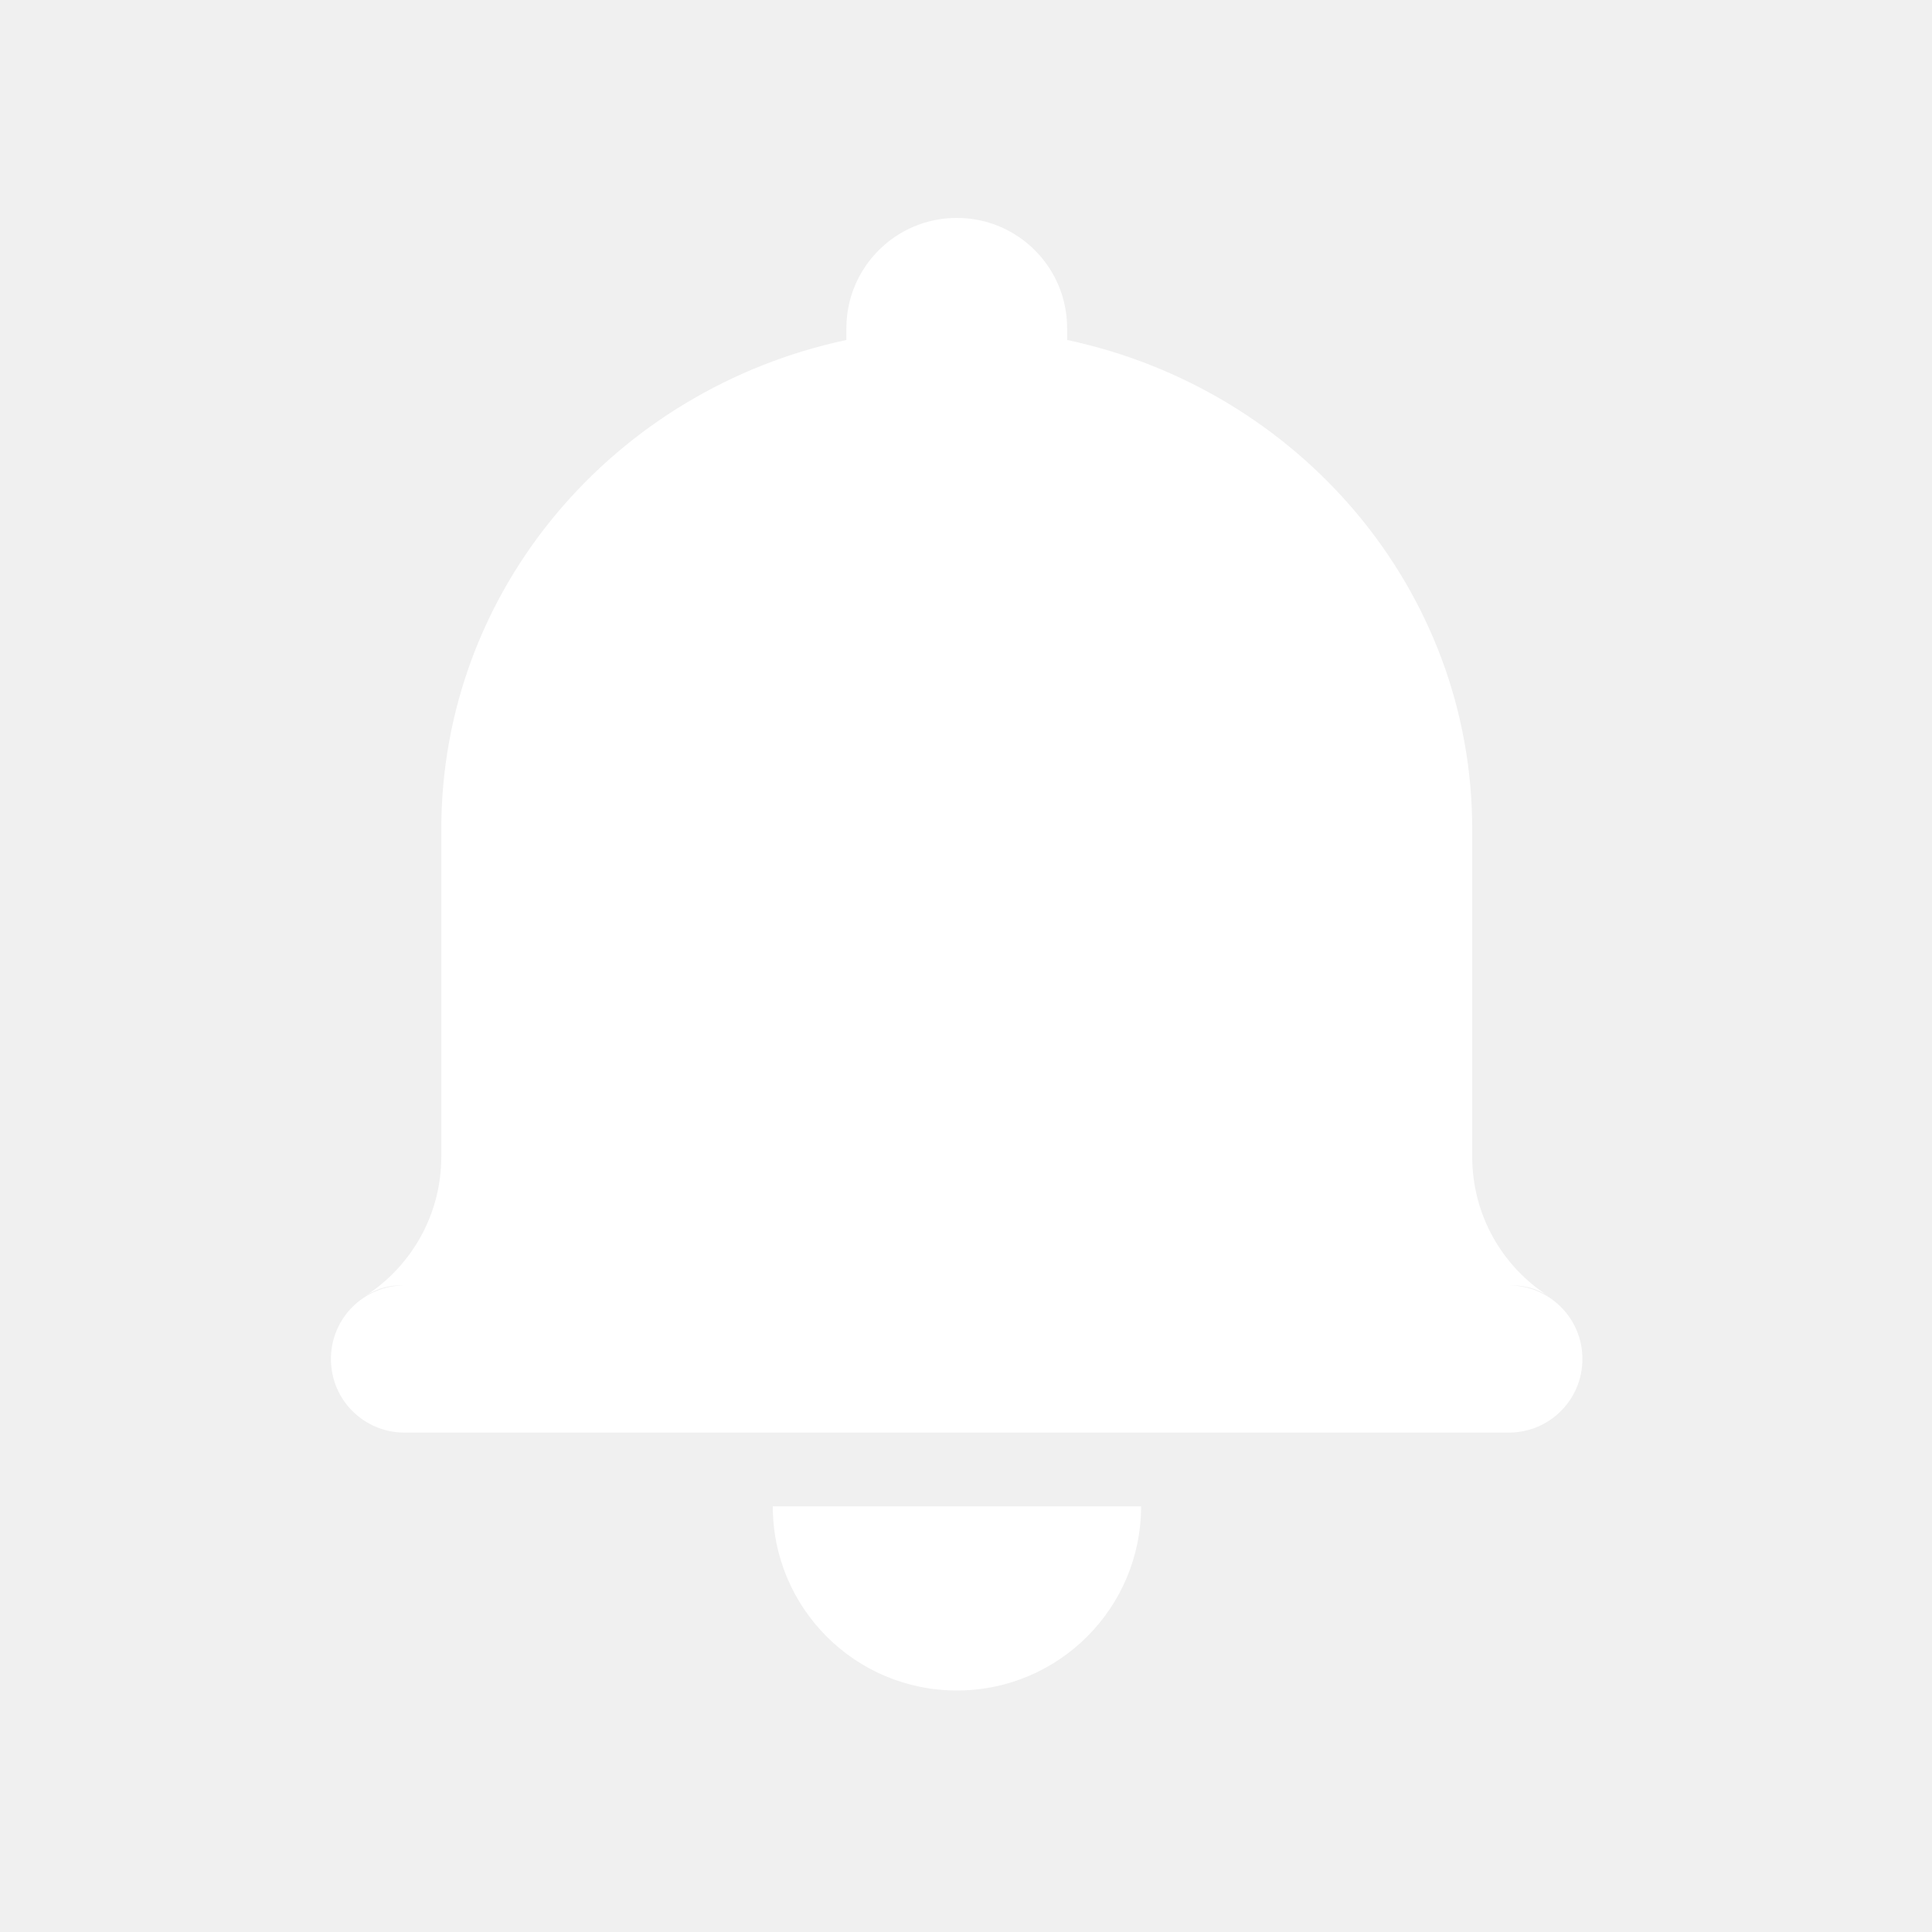
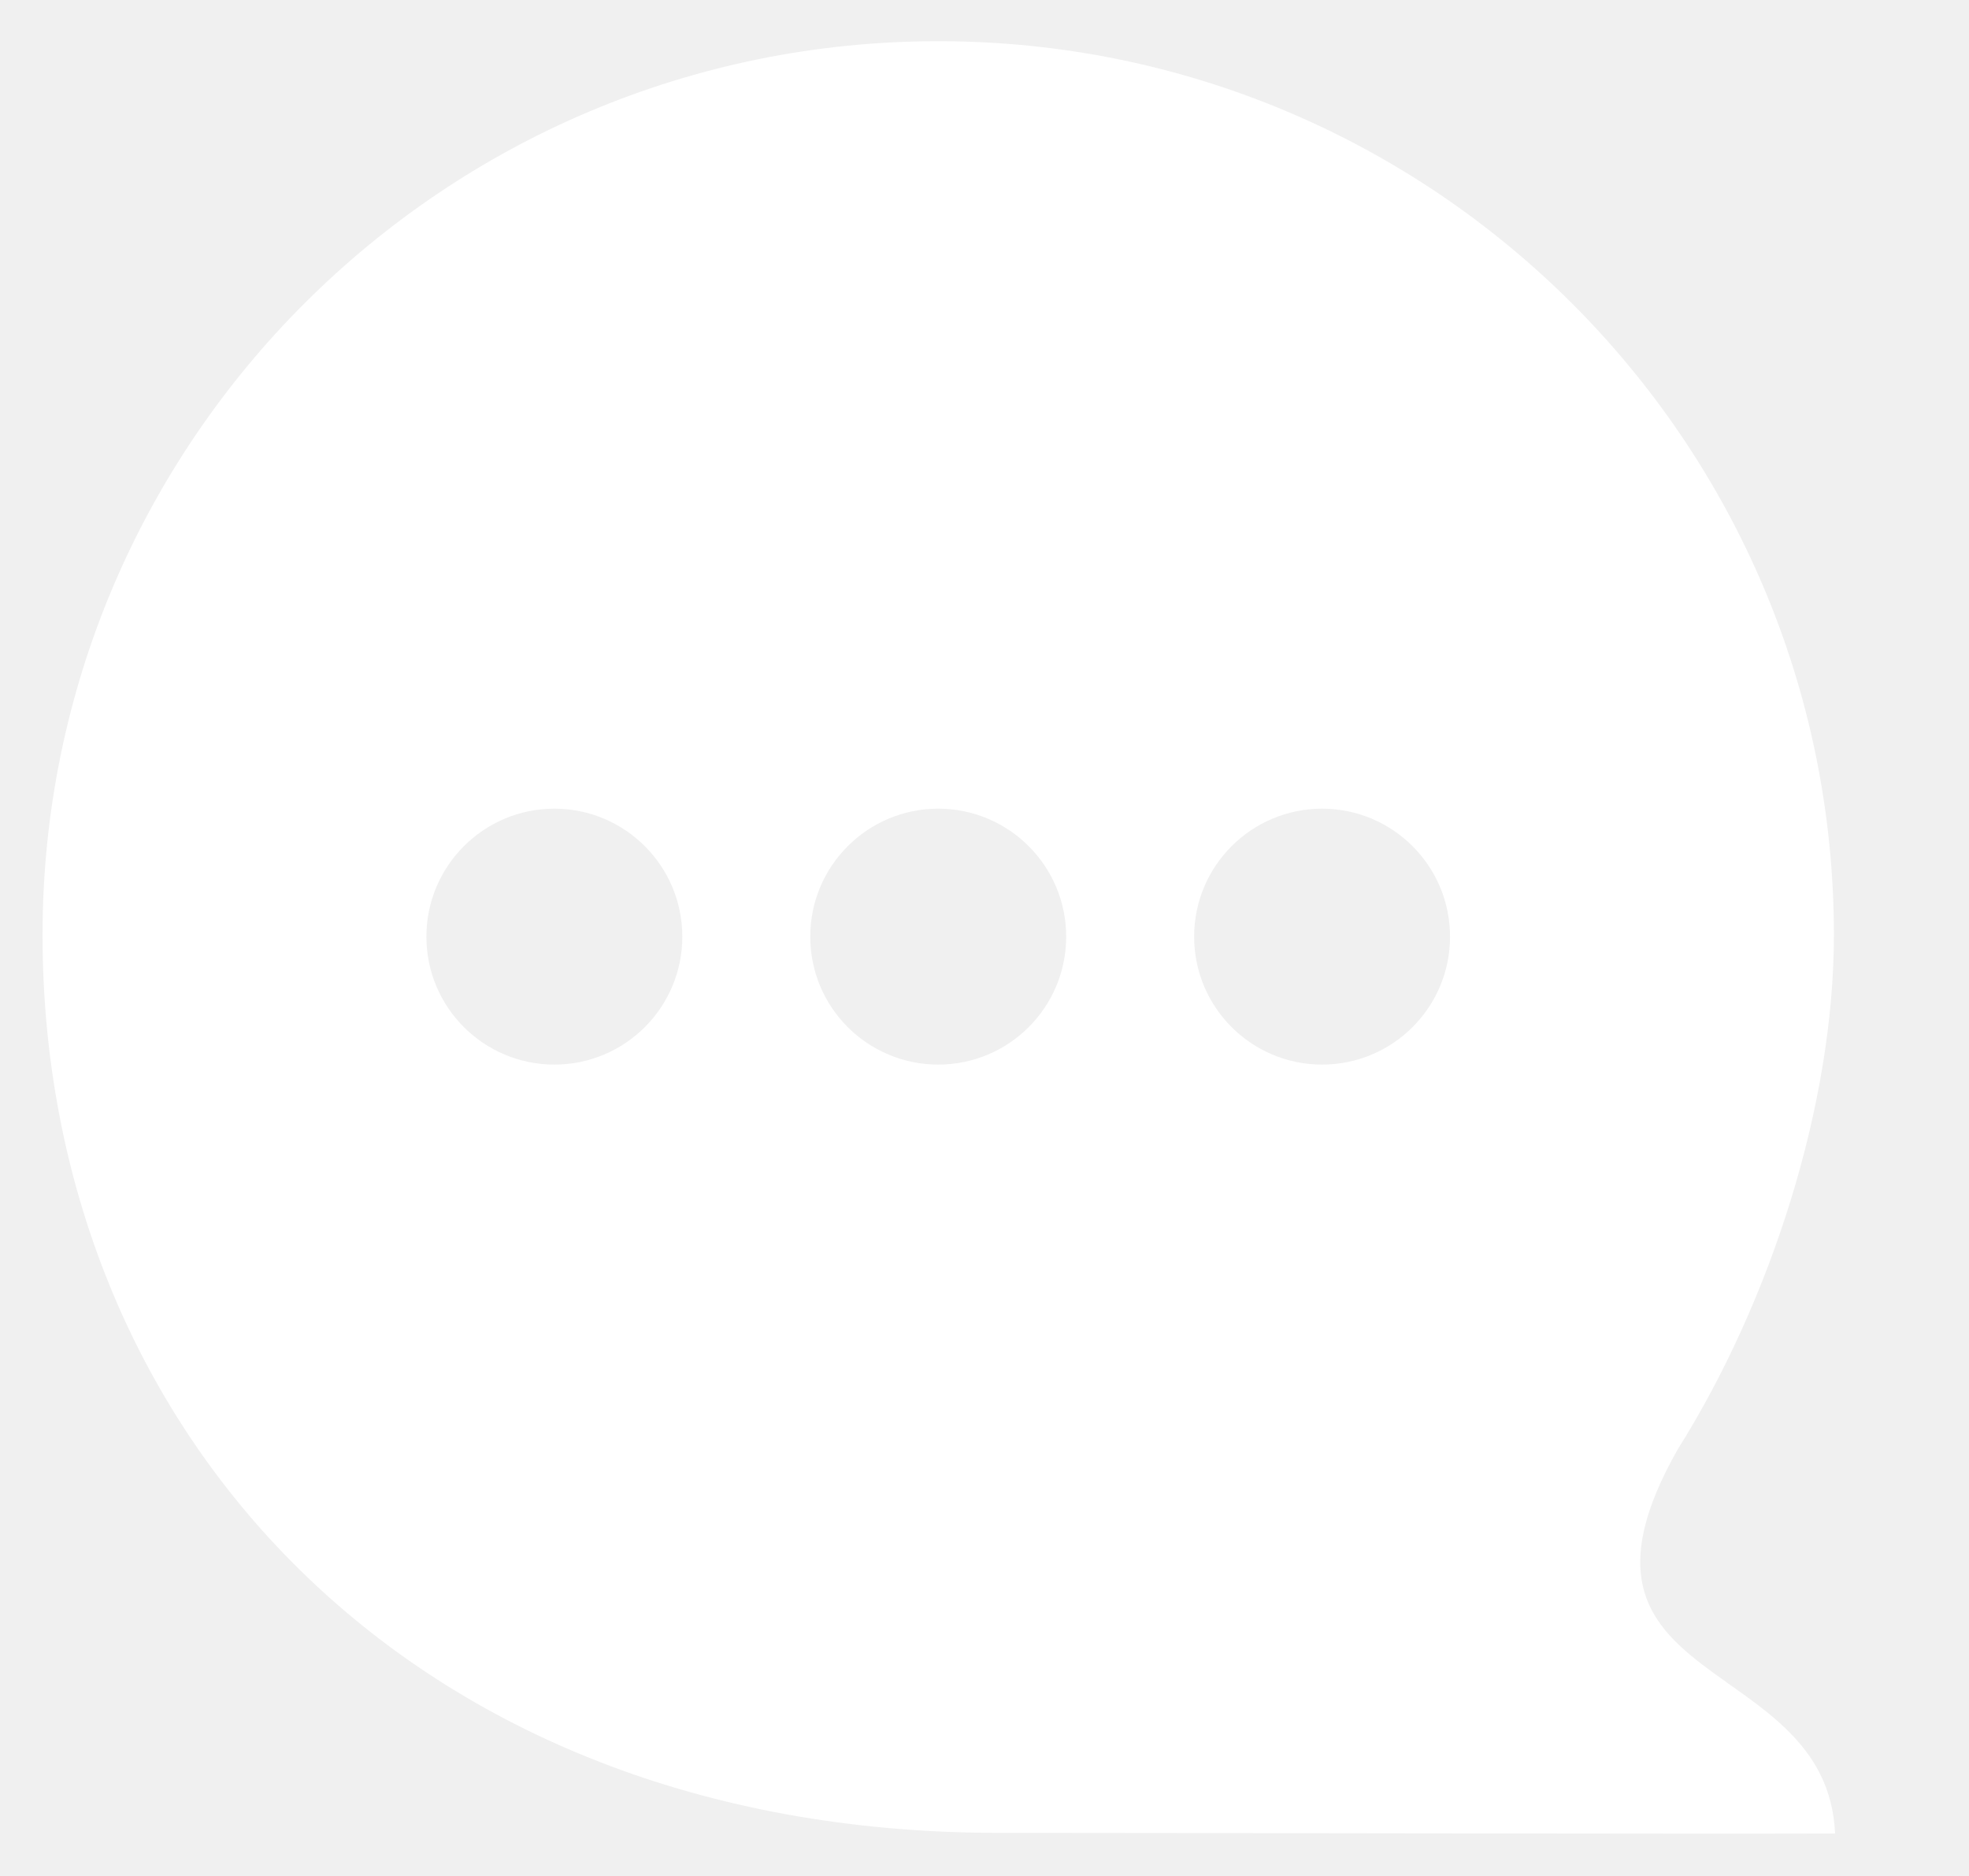
- <svg xmlns="http://www.w3.org/2000/svg" t="1602389718028" class="icon" viewBox="0 0 1024 1024" version="1.1" p-id="12691" width="64" height="64">
+ <svg xmlns="http://www.w3.org/2000/svg" t="1604109885548" class="icon" viewBox="0 0 1075 1024" version="1.1" p-id="10635" width="67.188" height="64">
  <defs>
    <style type="text/css" />
  </defs>
-   <path d="M799.9 681.3c7-0.2 14 1.2 20.7 5.6-24.3-15.6-40.3-42.8-40.3-73.9V439.5c0-127.1-91.9-233.2-214.7-259.3V174c0-32.4-26.2-58.5-58.5-58.5s-58.5 26.2-58.5 58.5v6.2c-122.8 26.1-214.7 132.1-214.7 259.3V613c0 31.1-16.1 58.3-40.3 73.9 6.8-4.4 13.7-5.9 20.7-5.6-21.5 0.1-38.9 17.4-38.9 39s17.4 39 39 39h585.3c21.6 0 39-17.4 39-39 0.1-21.4-17.3-38.9-38.8-39zM507.2 896c53.9 0 97.6-43.7 97.6-97.6H409.6c0 53.9 43.6 97.6 97.6 97.6z" p-id="12692" data-spm-anchor-id="a313x.7781069.0.i10" class="" fill="#ffffff" />
+   <path d="M1001.886 1001.065c-71.561 0.277-376.756-0.359-457.028-0.359-322.191 0-521.636-220.697-521.636-490.228S242.158 22.491 512.227 22.491c270.081 0 489.019 218.457 489.019 487.986 0 92.008-34.095 199.389-85.298 280.913-75.379 132.747 81.536 109.765 85.938 209.675zM302.655 441.522c-38.559 0-69.856 31.299-69.856 69.862 0 38.637 31.297 69.864 69.856 69.864 38.563 0 69.862-31.227 69.862-69.864-0.002-38.563-31.301-69.862-69.862-69.862z m209.574 0c-38.561 0-69.858 31.299-69.858 69.862 0 38.637 31.299 69.864 69.858 69.864 38.567 0 69.864-31.227 69.864-69.864 0-38.563-31.295-69.862-69.864-69.862z m209.581 0c-38.563 0-69.858 31.299-69.858 69.862 0 38.637 31.297 69.864 69.858 69.864s69.856-31.227 69.856-69.864c-0.002-38.563-31.295-69.862-69.856-69.862z" p-id="10636" data-spm-anchor-id="a313x.7781069.0.i22" class="" fill="#ffffff" />
</svg>
